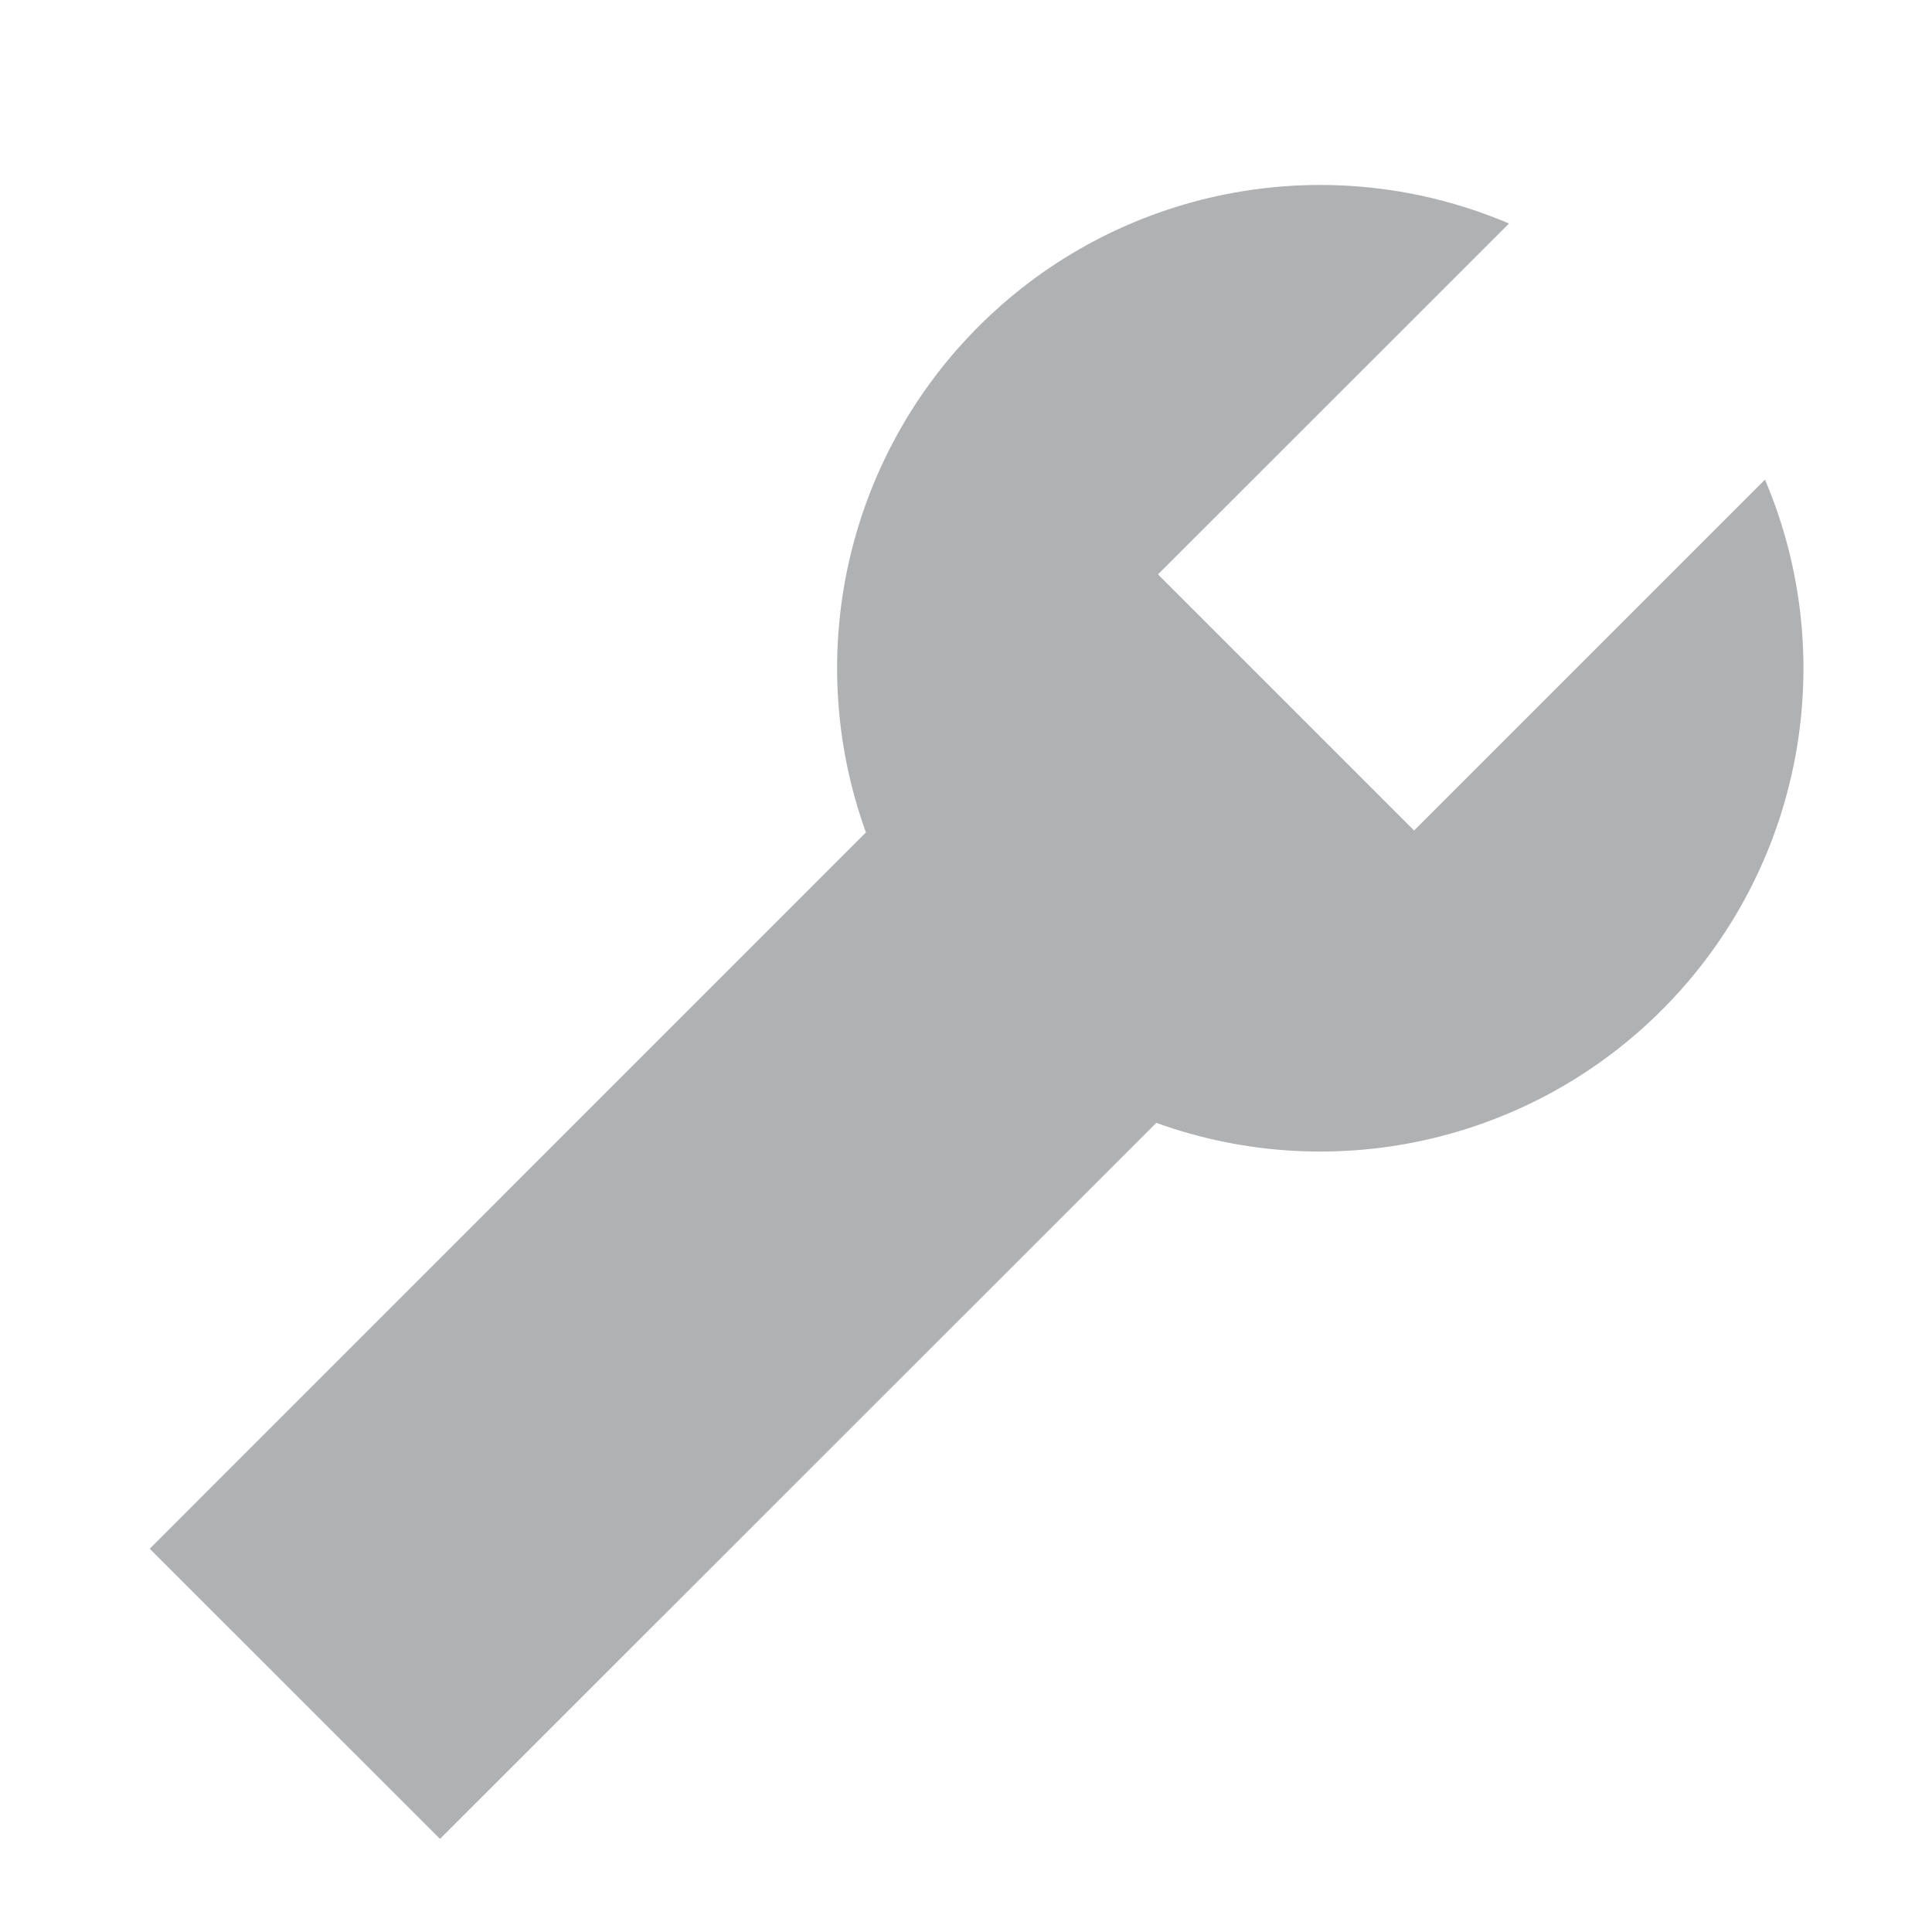
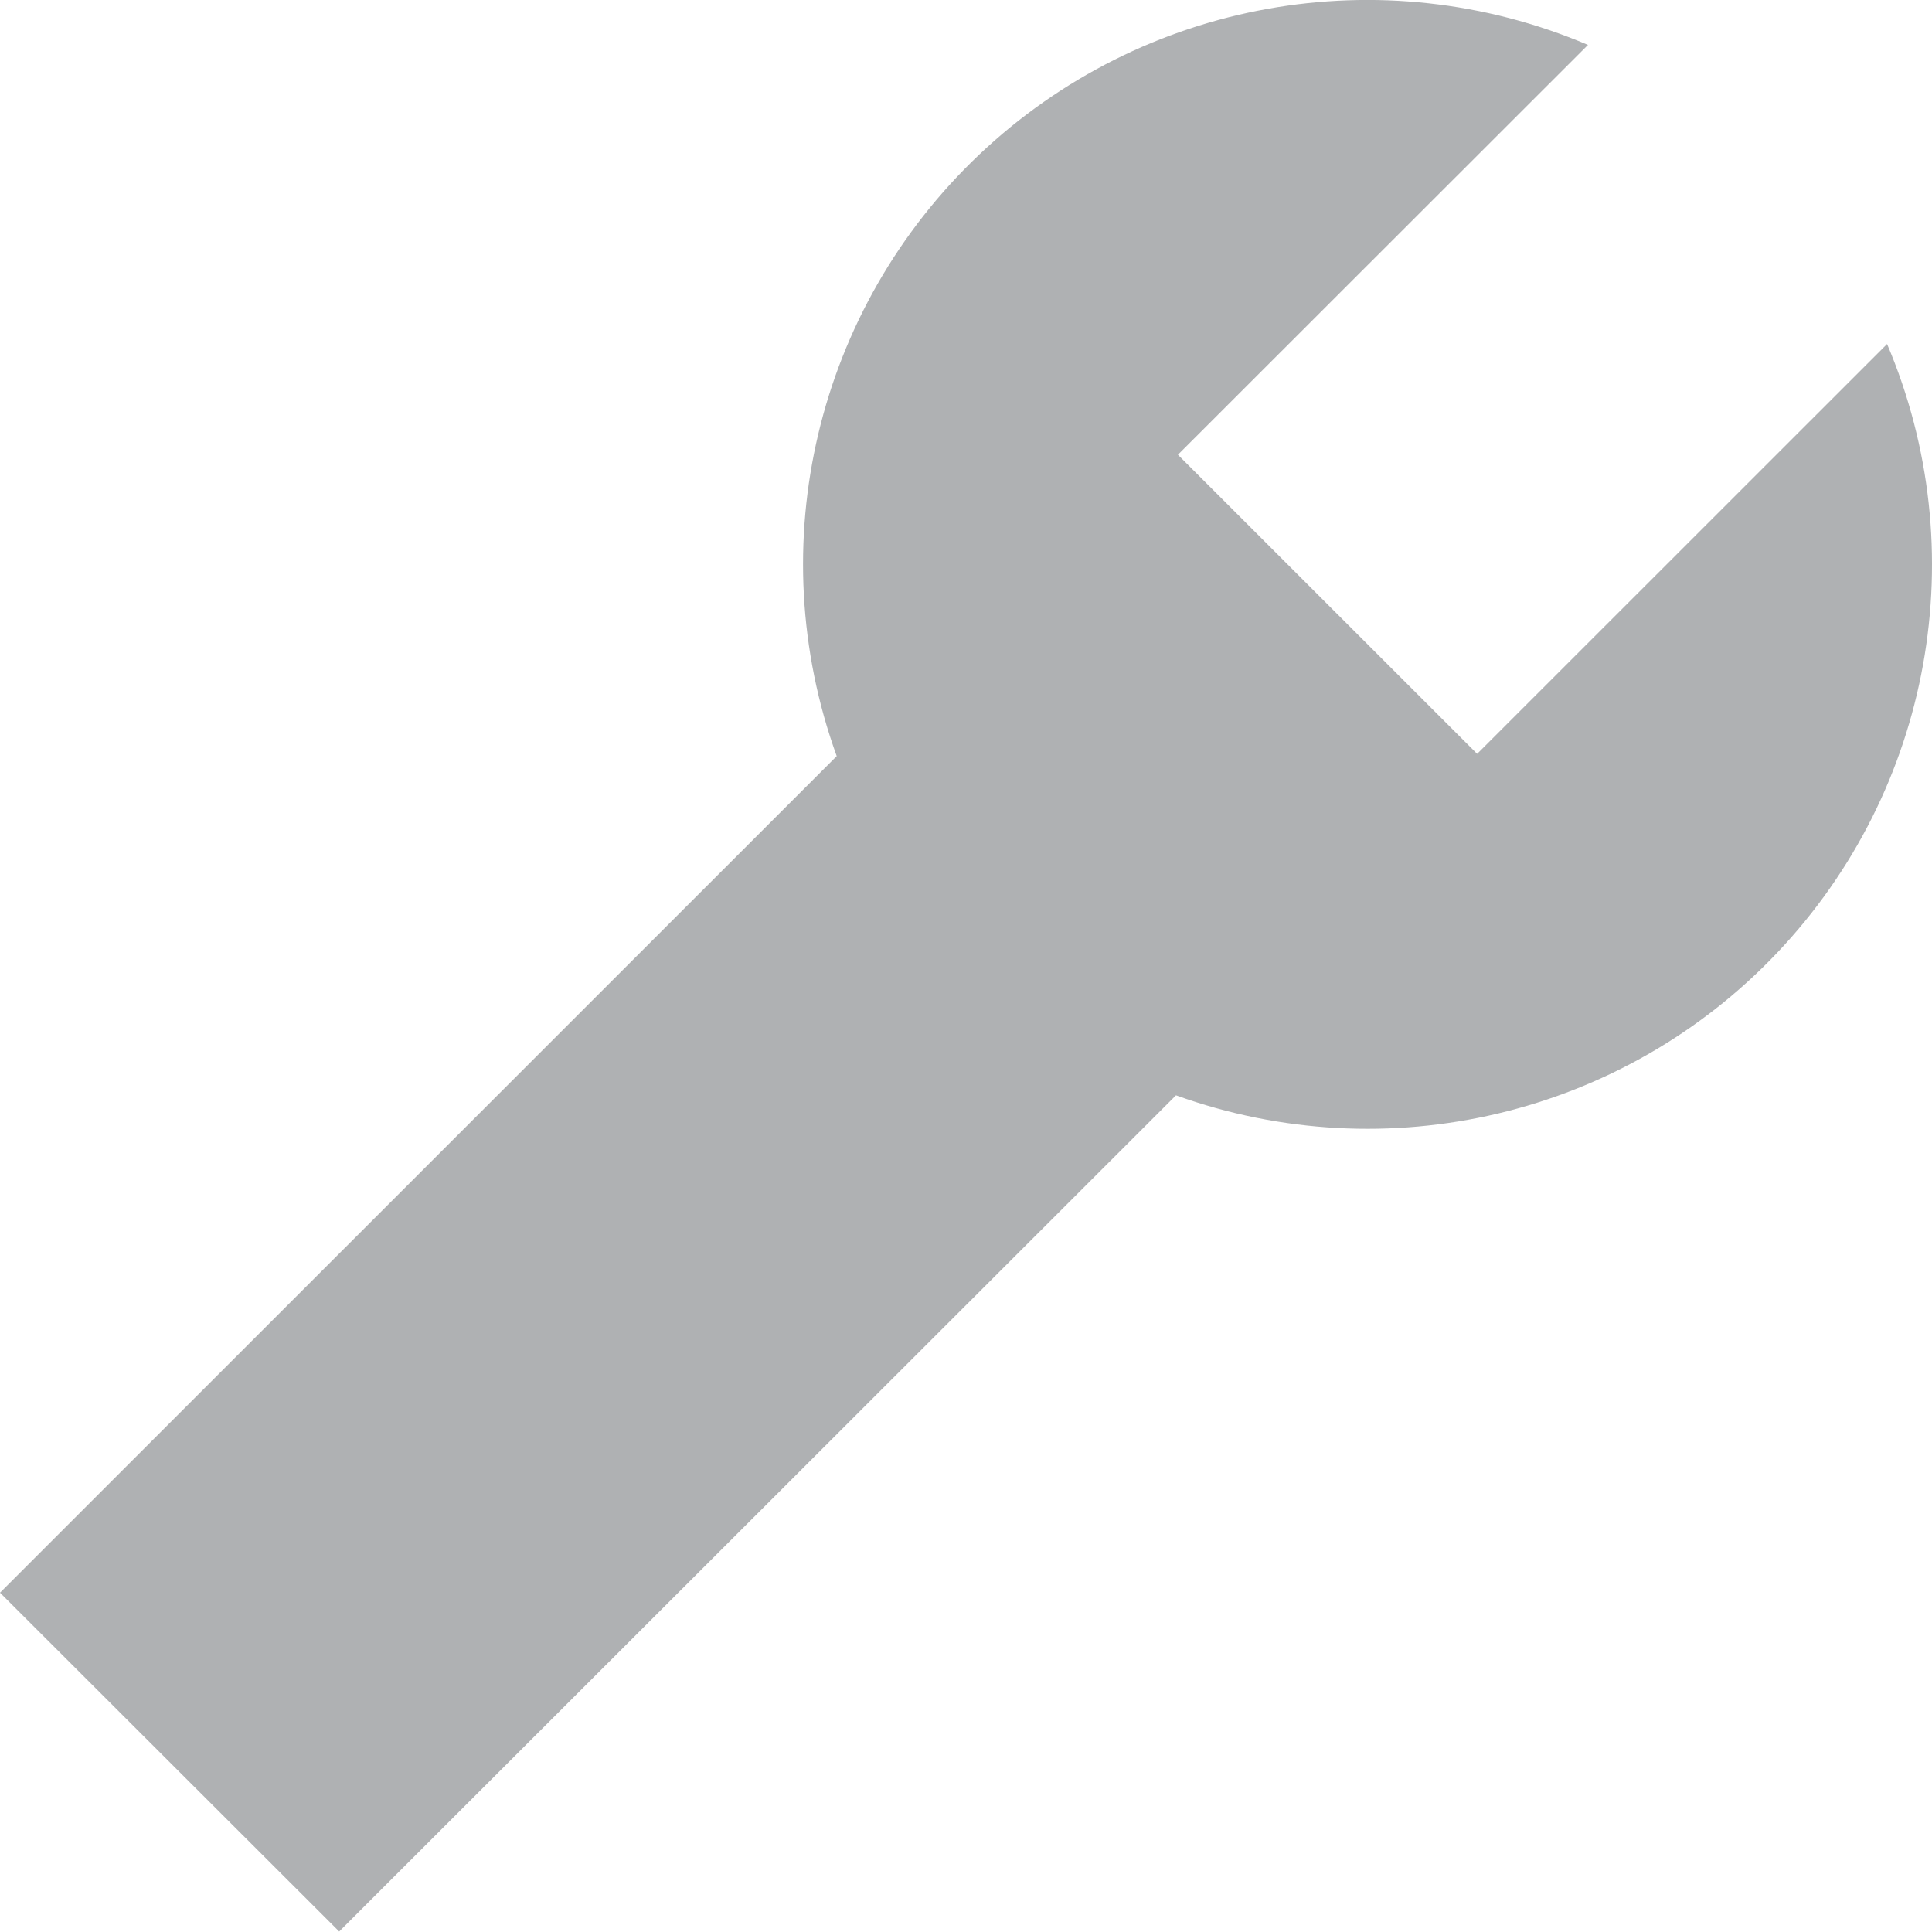
<svg xmlns="http://www.w3.org/2000/svg" width="16px" height="16px" viewBox="0 0 16 16" version="1.1">
  <g id="data-settings_dark">
-     <path d="M5.931 5.361C5.39 3.864 5.787 2.189 6.943 1.095C8.098 0.001 9.792 -0.304 11.257 0.319L8.35 3.225L10.471 5.346L13.377 2.44C13.999 3.904 13.694 5.598 12.6 6.753C11.507 7.909 9.832 8.307 8.336 7.767L2.404 13.697L0 11.294L5.931 5.362L5.931 5.361Z" transform="translate(1.239998 1.531998)" id="Shape" fill="#AFB1B3" stroke="none" />
+     <g id="Settings-instance">
+       <path d="M6.929 6.261C6.297 4.513 6.761 2.557 8.111 1.279C9.461 0.001 11.44 -0.355 13.151 0.372L9.755 3.766L12.233 6.243L15.628 2.849C16.355 4.56 15.998 6.538 14.721 7.887C13.443 9.237 11.487 9.701 9.739 9.071L2.809 15.996L0 13.19L6.929 6.262L6.929 6.261Z" id="Shape" fill="#AFB1B3" stroke="none" />
+     </g>
  </g>
</svg>
